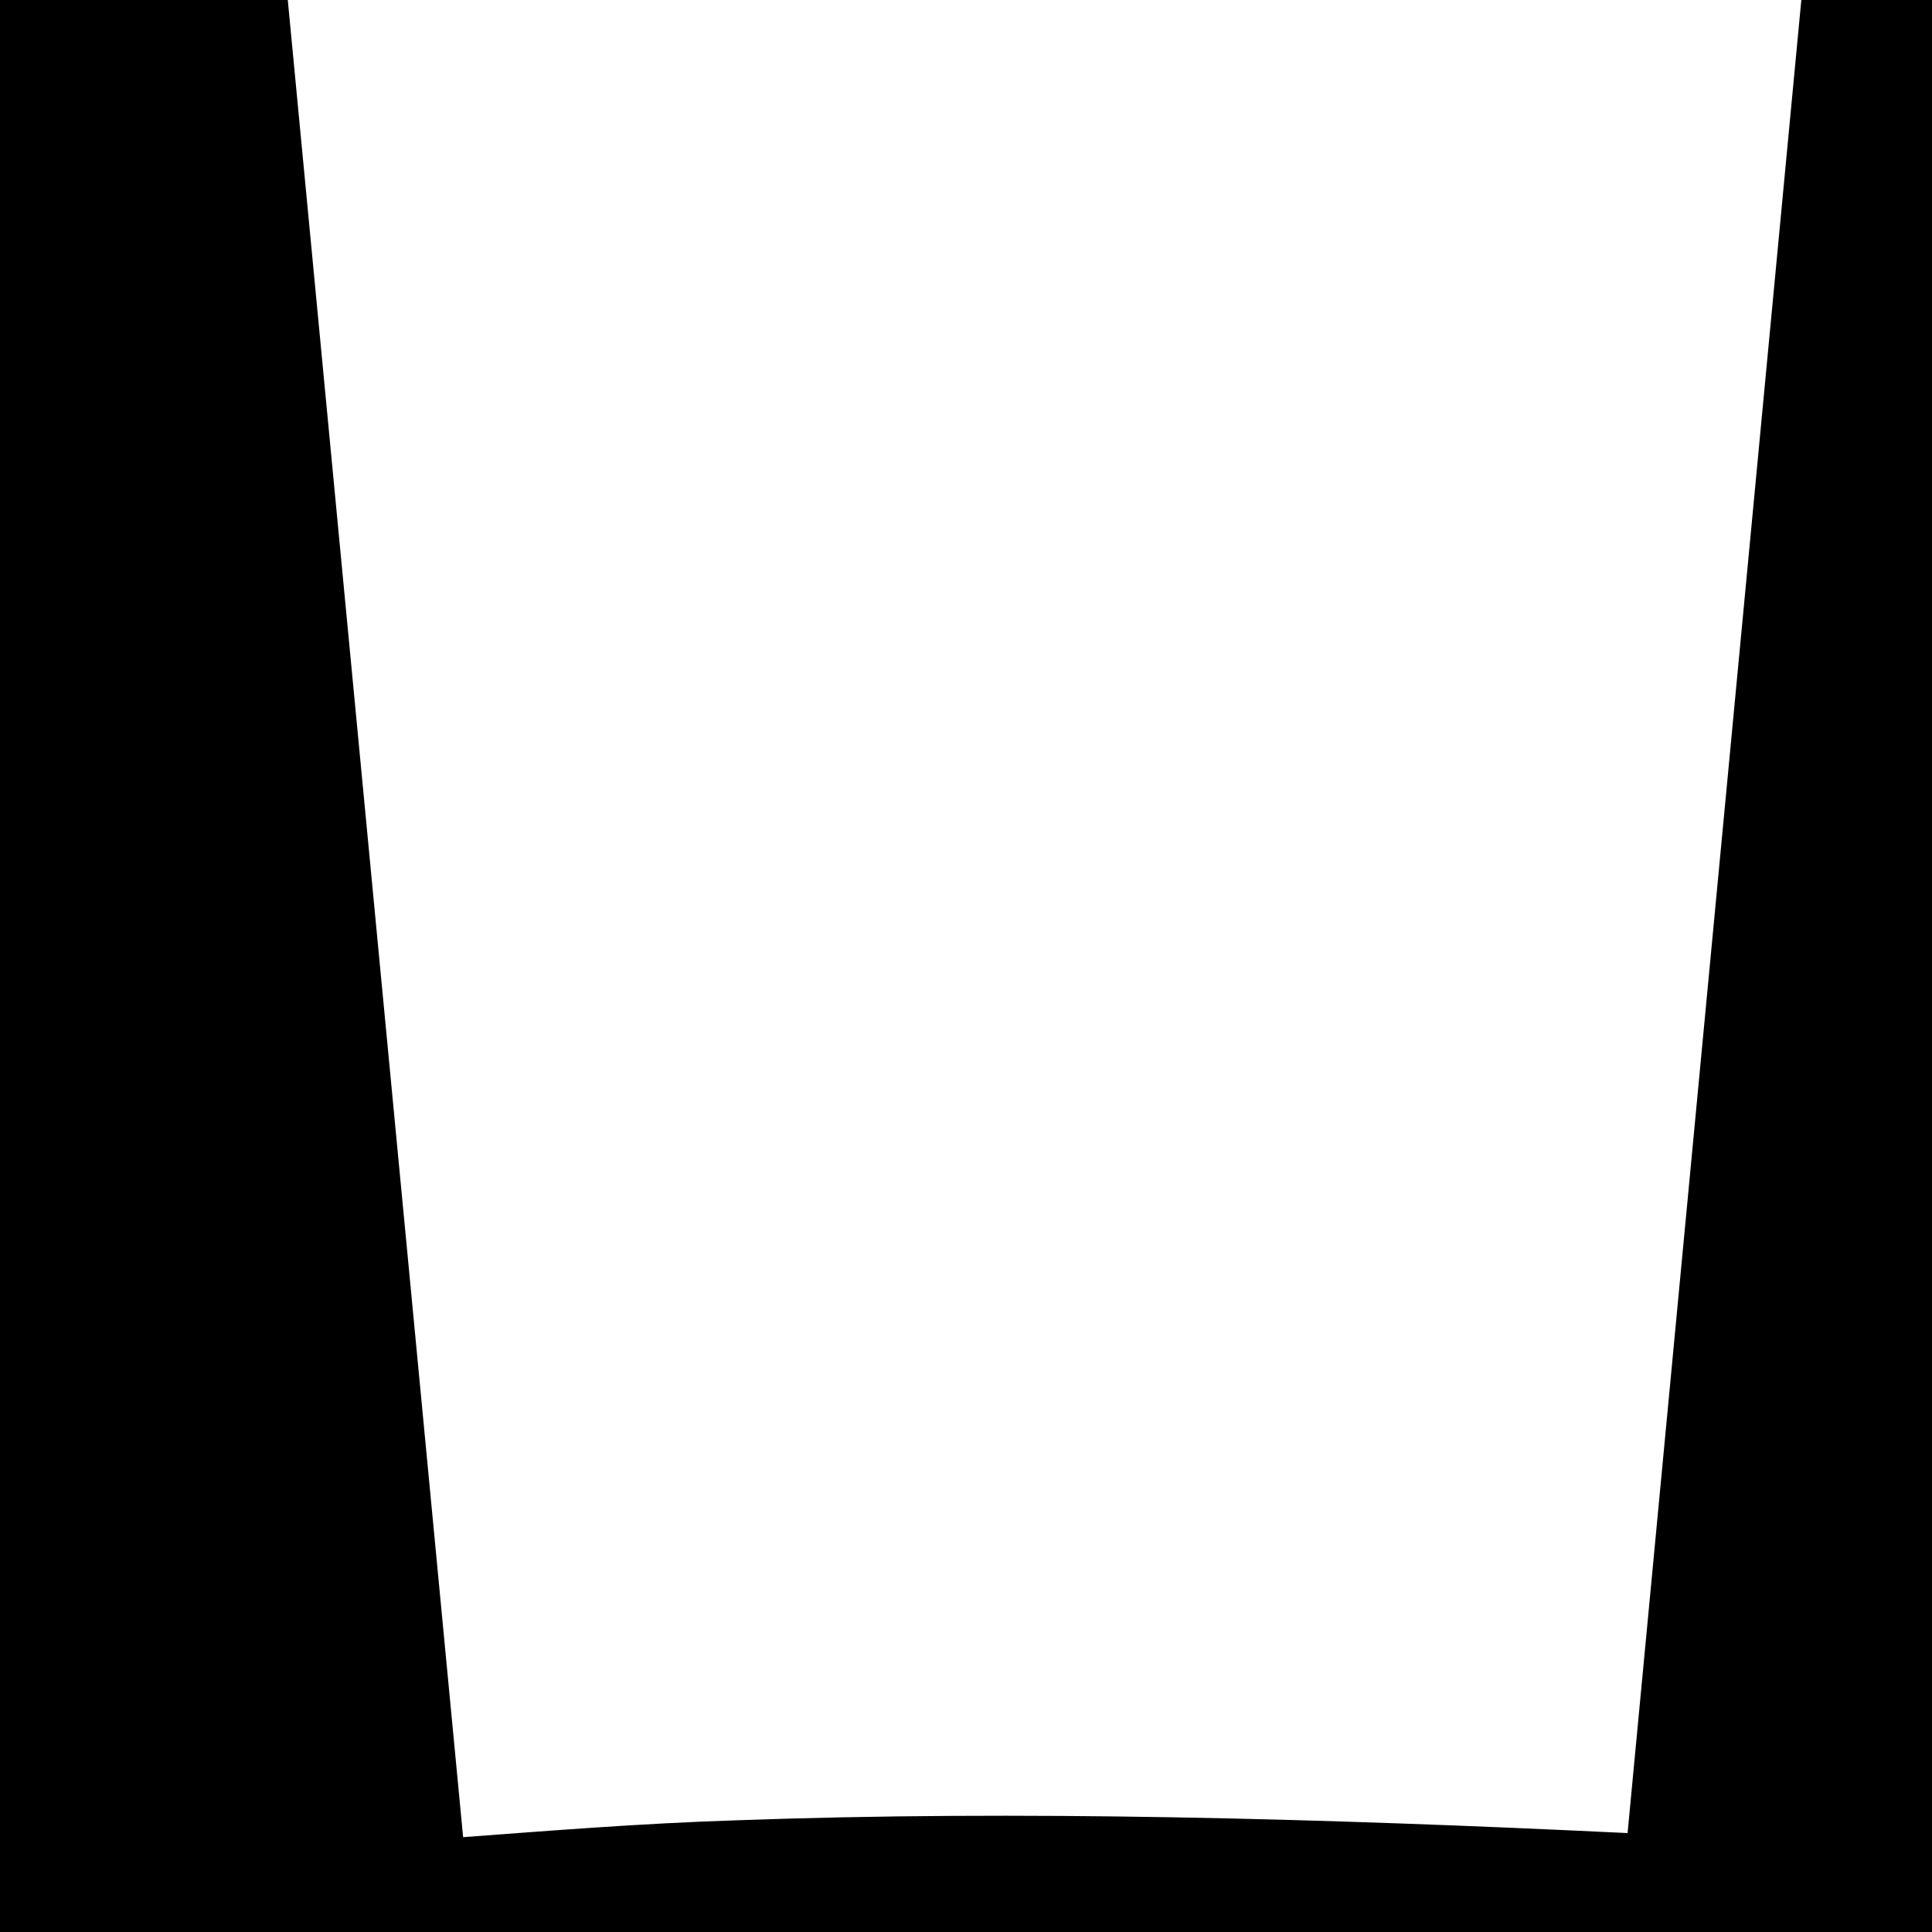
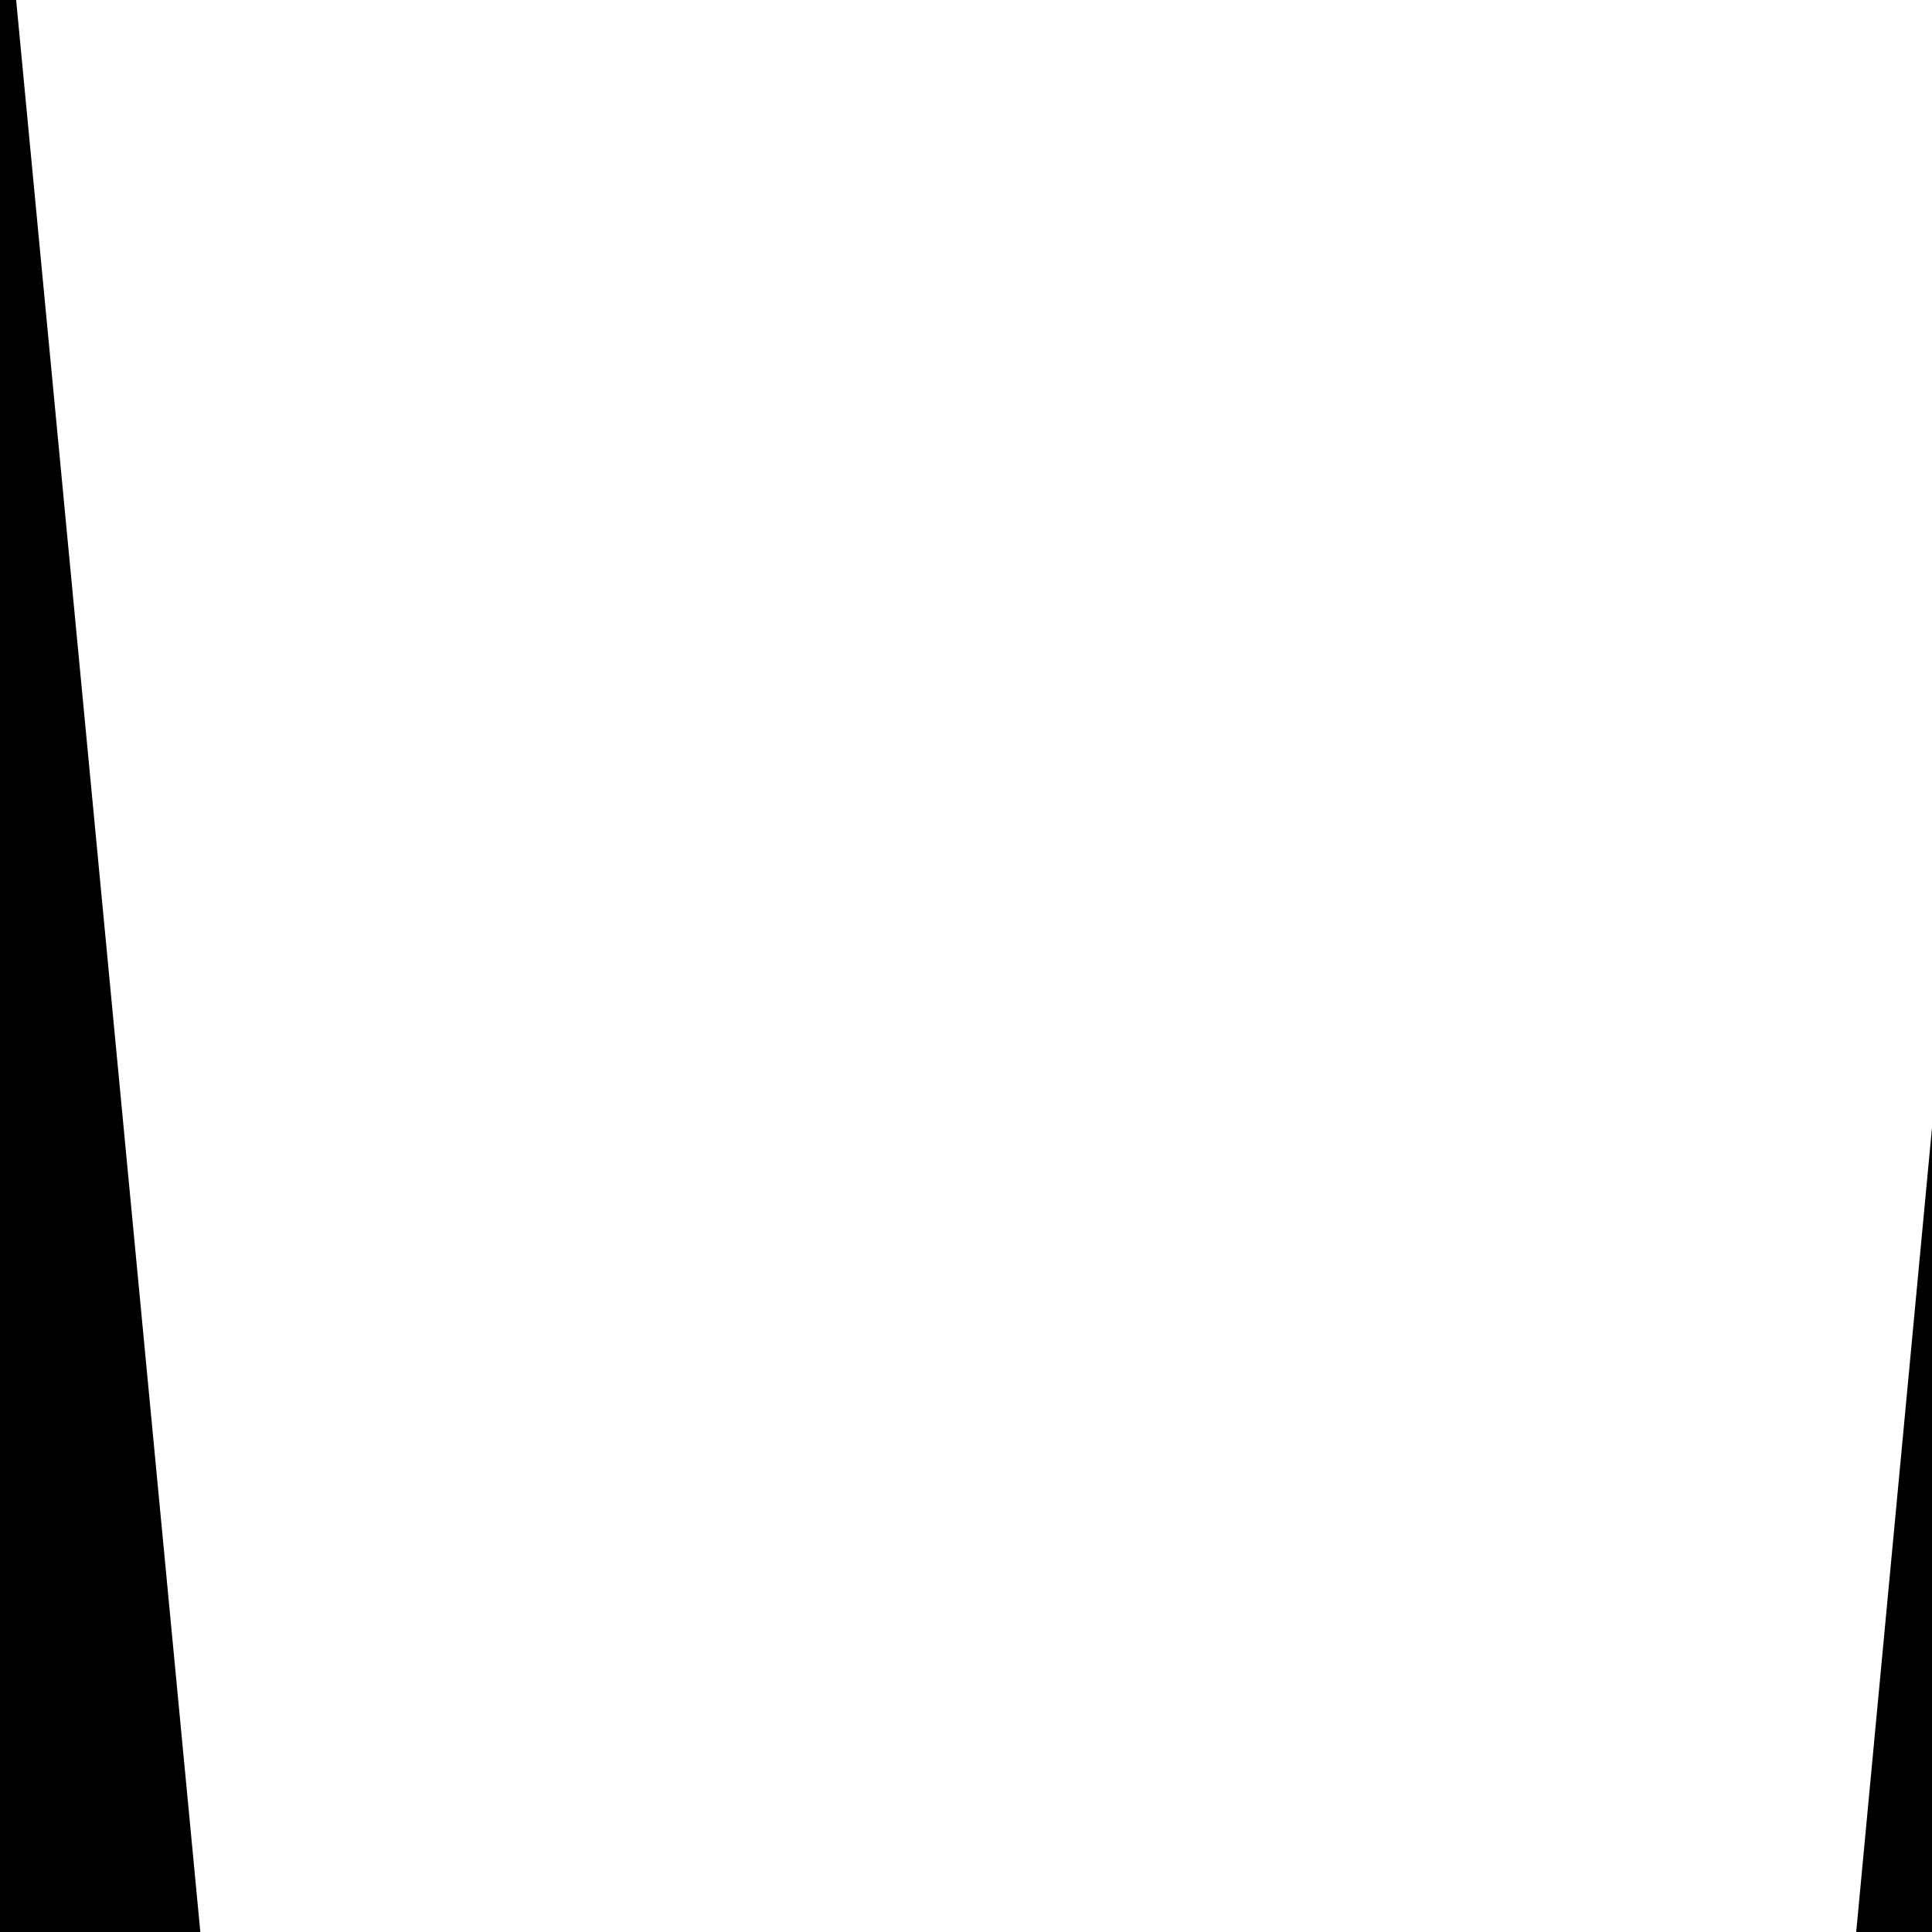
<svg xmlns="http://www.w3.org/2000/svg" height="1mm" version="1.1" viewBox="0 0 1 1" width="1mm" id="svg881">
  <defs id="defs885" />
-   <path style="color:#000000;font-style:normal;font-variant:normal;font-weight:normal;font-stretch:normal;font-size:medium;line-height:normal;font-family:sans-serif;font-variant-ligatures:normal;font-variant-position:normal;font-variant-caps:normal;font-variant-numeric:normal;font-variant-alternates:normal;font-feature-settings:normal;text-indent:0;text-align:start;text-decoration:none;text-decoration-line:none;text-decoration-style:solid;text-decoration-color:#000000;letter-spacing:normal;word-spacing:normal;text-transform:none;writing-mode:lr-tb;direction:ltr;text-orientation:mixed;dominant-baseline:auto;baseline-shift:baseline;text-anchor:start;white-space:normal;shape-padding:0;clip-rule:nonzero;display:inline;overflow:visible;visibility:visible;opacity:1;isolation:auto;mix-blend-mode:normal;color-interpolation:sRGB;color-interpolation-filters:linearRGB;solid-color:#000000;solid-opacity:1;vector-effect:none;fill:#000000;fill-opacity:1;fill-rule:nonzero;stroke:none;stroke-width:0.3;stroke-linecap:butt;stroke-linejoin:miter;stroke-miterlimit:4;stroke-dasharray:none;stroke-dashoffset:0;stroke-opacity:1;color-rendering:auto;image-rendering:auto;shape-rendering:auto;text-rendering:auto;enable-background:accumulate" d="M 2.084 -1.467 C -0.247 -1.467 -1.765 -0.911 -2.666 0.137 C -3.566 1.184 -3.779 2.611 -3.779 4.203 C -3.779 5.795 -3.569 8.166 -2.744 10.203 C -2.332 11.222 -1.762 12.163 -0.961 12.861 C -0.159 13.561 0.879 13.998 2.133 13.998 C 3.385 13.998 4.427 13.566 5.225 12.869 C 6.022 12.173 6.581 11.231 6.984 10.209 C 7.791 8.165 7.976 5.772 7.947 4.098 C 7.919 2.43 7.706 1.021 6.805 0.016 C 5.903 -0.991 4.405 -1.467 2.084 -1.467 z M 2.084 -0.498 C 2.65 -0.498 3.124 -0.459 3.562 -0.402 L 3.184 3.586 C 2.582 3.557 1.992 3.541 1.441 3.561 C 1.254 3.567 1.081 3.581 0.906 3.594 L 0.527 -0.377 C 0.986 -0.448 1.484 -0.498 2.084 -0.498 z M 4.512 -0.18 C 5.206 0.021 5.749 0.286 6.086 0.662 C 6.727 1.377 6.948 2.507 6.979 4.076 C 5.968 3.873 5.024 3.73 4.148 3.652 L 4.512 -0.18 z M -0.418 -0.125 L -0.059 3.678 C -1.025 3.778 -1.928 3.932 -2.803 4.104 C -2.792 2.656 -2.576 1.514 -1.932 0.764 C -1.599 0.377 -1.075 0.094 -0.418 -0.125 z M 2.787 4.521 C 4.011 4.559 5.393 4.736 6.943 5.057 C 6.894 6.539 6.687 8.337 6.088 9.854 C 5.723 10.777 5.226 11.58 4.586 12.139 C 3.945 12.699 3.169 13.031 2.133 13.031 C 1.098 13.031 0.317 12.695 -0.33 12.131 C -0.976 11.567 -1.474 10.762 -1.848 9.84 C -2.466 8.312 -2.691 6.521 -2.76 5.084 C -1.058 4.744 0.668 4.457 2.787 4.521 z " transform="scale(0.2645833)" id="path942-1" />
-   <path style="color:#000000;font-style:normal;font-variant:normal;font-weight:normal;font-stretch:normal;font-size:medium;line-height:normal;font-family:sans-serif;font-variant-ligatures:normal;font-variant-position:normal;font-variant-caps:normal;font-variant-numeric:normal;font-variant-alternates:normal;font-feature-settings:normal;text-indent:0;text-align:start;text-decoration:none;text-decoration-line:none;text-decoration-style:solid;text-decoration-color:#000000;letter-spacing:normal;word-spacing:normal;text-transform:none;writing-mode:lr-tb;direction:ltr;text-orientation:mixed;dominant-baseline:auto;baseline-shift:baseline;text-anchor:start;white-space:normal;shape-padding:0;clip-rule:nonzero;display:inline;overflow:visible;visibility:visible;opacity:1;isolation:auto;mix-blend-mode:normal;color-interpolation:sRGB;color-interpolation-filters:linearRGB;solid-color:#000000;solid-opacity:1;vector-effect:none;fill:#000000;fill-opacity:1;fill-rule:nonzero;stroke:none;stroke-width:0.265px;stroke-linecap:butt;stroke-linejoin:miter;stroke-miterlimit:4;stroke-dasharray:none;stroke-dashoffset:0;stroke-opacity:1;color-rendering:auto;image-rendering:auto;shape-rendering:auto;text-rendering:auto;enable-background:accumulate" d="M 2.844,0.076 2.604,0.189 C 3.215,1.492 2.594,2.896 2.594,2.896 l 0.242,0.109 c 0,0 0.679,-1.499 0.008,-2.93 z" id="path6881" />
-   <path style="color:#000000;font-style:normal;font-variant:normal;font-weight:normal;font-stretch:normal;font-size:medium;line-height:normal;font-family:sans-serif;font-variant-ligatures:normal;font-variant-position:normal;font-variant-caps:normal;font-variant-numeric:normal;font-variant-alternates:normal;font-feature-settings:normal;text-indent:0;text-align:start;text-decoration:none;text-decoration-line:none;text-decoration-style:solid;text-decoration-color:#000000;letter-spacing:normal;word-spacing:normal;text-transform:none;writing-mode:lr-tb;direction:ltr;text-orientation:mixed;dominant-baseline:auto;baseline-shift:baseline;text-anchor:start;white-space:normal;shape-padding:0;clip-rule:nonzero;display:inline;overflow:visible;visibility:visible;opacity:1;isolation:auto;mix-blend-mode:normal;color-interpolation:sRGB;color-interpolation-filters:linearRGB;solid-color:#000000;solid-opacity:1;vector-effect:none;fill:#000000;fill-opacity:1;fill-rule:nonzero;stroke:none;stroke-width:0.265;stroke-linecap:butt;stroke-linejoin:miter;stroke-miterlimit:4;stroke-dasharray:none;stroke-dashoffset:0;stroke-opacity:1;color-rendering:auto;image-rendering:auto;shape-rendering:auto;text-rendering:auto;enable-background:accumulate" d="m 3.916,0.4 -0.25,0.082 C 4.011,1.527 3.656,2.705 3.656,2.705 l 0.254,0.078 c 0,0 0.385,-1.232 0.006,-2.383 z" id="path6881-3" />
-   <path style="color:#000000;font-style:normal;font-variant:normal;font-weight:normal;font-stretch:normal;font-size:medium;line-height:normal;font-family:sans-serif;font-variant-ligatures:normal;font-variant-position:normal;font-variant-caps:normal;font-variant-numeric:normal;font-variant-alternates:normal;font-feature-settings:normal;text-indent:0;text-align:start;text-decoration:none;text-decoration-line:none;text-decoration-style:solid;text-decoration-color:#000000;letter-spacing:normal;word-spacing:normal;text-transform:none;writing-mode:lr-tb;direction:ltr;text-orientation:mixed;dominant-baseline:auto;baseline-shift:baseline;text-anchor:start;white-space:normal;shape-padding:0;clip-rule:nonzero;display:inline;overflow:visible;visibility:visible;opacity:1;isolation:auto;mix-blend-mode:normal;color-interpolation:sRGB;color-interpolation-filters:linearRGB;solid-color:#000000;solid-opacity:1;vector-effect:none;fill:#000000;fill-opacity:1;fill-rule:nonzero;stroke:none;stroke-width:0.265;stroke-linecap:butt;stroke-linejoin:miter;stroke-miterlimit:4;stroke-dasharray:none;stroke-dashoffset:0;stroke-opacity:1;color-rendering:auto;image-rendering:auto;shape-rendering:auto;text-rendering:auto;enable-background:accumulate" d="M 4.891,0.75 4.635,0.814 C 4.846,1.654 4.615,2.592 4.615,2.592 L 4.873,2.656 c 0,0 0.251,-0.979 0.018,-1.906 z" id="path6881-3-3" />
-   <path style="color:#000000;font-style:normal;font-variant:normal;font-weight:normal;font-stretch:normal;font-size:medium;line-height:normal;font-family:sans-serif;font-variant-ligatures:normal;font-variant-position:normal;font-variant-caps:normal;font-variant-numeric:normal;font-variant-alternates:normal;font-feature-settings:normal;text-indent:0;text-align:start;text-decoration:none;text-decoration-line:none;text-decoration-style:solid;text-decoration-color:#000000;letter-spacing:normal;word-spacing:normal;text-transform:none;writing-mode:lr-tb;direction:ltr;text-orientation:mixed;dominant-baseline:auto;baseline-shift:baseline;text-anchor:start;white-space:normal;shape-padding:0;clip-rule:nonzero;display:inline;overflow:visible;visibility:visible;opacity:1;isolation:auto;mix-blend-mode:normal;color-interpolation:sRGB;color-interpolation-filters:linearRGB;solid-color:#000000;solid-opacity:1;vector-effect:none;fill:#000000;fill-opacity:1;fill-rule:nonzero;stroke:none;stroke-width:0.265px;stroke-linecap:butt;stroke-linejoin:miter;stroke-miterlimit:4;stroke-dasharray:none;stroke-dashoffset:0;stroke-opacity:1;color-rendering:auto;image-rendering:auto;shape-rendering:auto;text-rendering:auto;enable-background:accumulate" d="m -1.695,0.113 c 0,0 -0.623,1.521 0.1,2.926 l 0.234,-0.121 C -2.019,1.638 -1.449,0.213 -1.449,0.213 Z" id="path6881-5" />
-   <path style="color:#000000;font-style:normal;font-variant:normal;font-weight:normal;font-stretch:normal;font-size:medium;line-height:normal;font-family:sans-serif;font-variant-ligatures:normal;font-variant-position:normal;font-variant-caps:normal;font-variant-numeric:normal;font-variant-alternates:normal;font-feature-settings:normal;text-indent:0;text-align:start;text-decoration:none;text-decoration-line:none;text-decoration-style:solid;text-decoration-color:#000000;letter-spacing:normal;word-spacing:normal;text-transform:none;writing-mode:lr-tb;direction:ltr;text-orientation:mixed;dominant-baseline:auto;baseline-shift:baseline;text-anchor:start;white-space:normal;shape-padding:0;clip-rule:nonzero;display:inline;overflow:visible;visibility:visible;opacity:1;isolation:auto;mix-blend-mode:normal;color-interpolation:sRGB;color-interpolation-filters:linearRGB;solid-color:#000000;solid-opacity:1;vector-effect:none;fill:#000000;fill-opacity:1;fill-rule:nonzero;stroke:none;stroke-width:0.265;stroke-linecap:butt;stroke-linejoin:miter;stroke-miterlimit:4;stroke-dasharray:none;stroke-dashoffset:0;stroke-opacity:1;color-rendering:auto;image-rendering:auto;shape-rendering:auto;text-rendering:auto;enable-background:accumulate" d="m -2.76,0.373 c 0,0 -0.341,1.247 0.08,2.383 l 0.248,-0.094 C -2.814,1.63 -2.504,0.441 -2.504,0.441 Z" id="path6881-3-6" />
-   <path style="color:#000000;font-style:normal;font-variant:normal;font-weight:normal;font-stretch:normal;font-size:medium;line-height:normal;font-family:sans-serif;font-variant-ligatures:normal;font-variant-position:normal;font-variant-caps:normal;font-variant-numeric:normal;font-variant-alternates:normal;font-feature-settings:normal;text-indent:0;text-align:start;text-decoration:none;text-decoration-line:none;text-decoration-style:solid;text-decoration-color:#000000;letter-spacing:normal;word-spacing:normal;text-transform:none;writing-mode:lr-tb;direction:ltr;text-orientation:mixed;dominant-baseline:auto;baseline-shift:baseline;text-anchor:start;white-space:normal;shape-padding:0;clip-rule:nonzero;display:inline;overflow:visible;visibility:visible;opacity:1;isolation:auto;mix-blend-mode:normal;color-interpolation:sRGB;color-interpolation-filters:linearRGB;solid-color:#000000;solid-opacity:1;vector-effect:none;fill:#000000;fill-opacity:1;fill-rule:nonzero;stroke:none;stroke-width:0.265;stroke-linecap:butt;stroke-linejoin:miter;stroke-miterlimit:4;stroke-dasharray:none;stroke-dashoffset:0;stroke-opacity:1;color-rendering:auto;image-rendering:auto;shape-rendering:auto;text-rendering:auto;enable-background:accumulate" d="m -3.709,0.609 c 0,0 -0.217,0.988 0.051,1.906 l 0.254,-0.074 C -3.646,1.61 -3.451,0.666 -3.451,0.666 Z" id="path6881-3-3-2" />
+   <path style="color:#000000;font-style:normal;font-variant:normal;font-weight:normal;font-stretch:normal;font-size:medium;line-height:normal;font-family:sans-serif;font-variant-ligatures:normal;font-variant-position:normal;font-variant-caps:normal;font-variant-numeric:normal;font-variant-alternates:normal;font-feature-settings:normal;text-indent:0;text-align:start;text-decoration:none;text-decoration-line:none;text-decoration-style:solid;text-decoration-color:#000000;letter-spacing:normal;word-spacing:normal;text-transform:none;writing-mode:lr-tb;direction:ltr;text-orientation:mixed;dominant-baseline:auto;baseline-shift:baseline;text-anchor:start;white-space:normal;shape-padding:0;clip-rule:nonzero;display:inline;overflow:visible;visibility:visible;opacity:1;isolation:auto;mix-blend-mode:normal;color-interpolation:sRGB;color-interpolation-filters:linearRGB;solid-color:#000000;solid-opacity:1;vector-effect:none;fill:#000000;fill-opacity:1;fill-rule:nonzero;stroke:none;stroke-width:0.107;stroke-linecap:butt;stroke-linejoin:miter;stroke-miterlimit:4;stroke-dasharray:none;stroke-dashoffset:0;stroke-opacity:1;color-rendering:auto;image-rendering:auto;shape-rendering:auto;text-rendering:auto;enable-background:accumulate" d="m 0.546,-0.571 c -0.831,0 -1.373,0.198 -1.694,0.572 -0.321,0.374 -0.397,0.883 -0.397,1.45 0,0.568 0.075,1.413 0.369,2.14 0.147,0.363 0.35,0.699 0.636,0.948 0.286,0.249 0.656,0.405 1.103,0.405 0.447,0 0.818,-0.154 1.103,-0.403 C 1.951,4.294 2.15,3.958 2.294,3.593 2.582,2.865 2.648,2.011 2.638,1.414 2.627,0.819 2.551,0.317 2.23,-0.042 1.909,-0.401 1.374,-0.571 0.546,-0.571 Z m 0,0.346 c 0.202,0 0.371,0.014 0.527,0.034 L 0.939,1.231 C 0.724,1.221 0.514,1.215 0.317,1.222 c -0.067,0.002 -0.128,0.007 -0.191,0.012 l -0.135,-1.416 c 0.163,-0.025 0.341,-0.043 0.555,-0.043 z M 1.412,-0.112 C 1.66,-0.04 1.854,0.054 1.974,0.188 2.202,0.443 2.281,0.847 2.292,1.406 1.932,1.334 1.595,1.283 1.283,1.255 Z m -1.758,0.02 0.128,1.356 c -0.345,0.036 -0.667,0.091 -0.979,0.152 0.004,-0.516 0.081,-0.924 0.311,-1.191 0.118,-0.138 0.306,-0.239 0.54,-0.317 z M 0.797,1.565 C 1.234,1.578 1.727,1.641 2.28,1.756 2.262,2.285 2.188,2.926 1.974,3.467 1.844,3.796 1.667,4.082 1.439,4.282 1.21,4.481 0.933,4.6 0.564,4.6 c -0.369,0 -0.648,-0.12 -0.878,-0.321 -0.23,-0.201 -0.408,-0.488 -0.541,-0.817 C -1.076,2.917 -1.156,2.278 -1.181,1.766 -0.574,1.644 0.041,1.542 0.797,1.565 Z" id="path942-1" />
+   <path style="color:#000000;font-style:normal;font-variant:normal;font-weight:normal;font-stretch:normal;font-size:medium;line-height:normal;font-family:sans-serif;font-variant-ligatures:normal;font-variant-position:normal;font-variant-caps:normal;font-variant-numeric:normal;font-variant-alternates:normal;font-feature-settings:normal;text-indent:0;text-align:start;text-decoration:none;text-decoration-line:none;text-decoration-style:solid;text-decoration-color:#000000;letter-spacing:normal;word-spacing:normal;text-transform:none;writing-mode:lr-tb;direction:ltr;text-orientation:mixed;dominant-baseline:auto;baseline-shift:baseline;text-anchor:start;white-space:normal;shape-padding:0;clip-rule:nonzero;display:inline;overflow:visible;visibility:visible;opacity:1;isolation:auto;mix-blend-mode:normal;color-interpolation:sRGB;color-interpolation-filters:linearRGB;solid-color:#000000;solid-opacity:1;vector-effect:none;fill:#000000;fill-opacity:1;fill-rule:nonzero;stroke:none;stroke-width:0.291px;stroke-linecap:butt;stroke-linejoin:miter;stroke-miterlimit:4;stroke-dasharray:none;stroke-dashoffset:0;stroke-opacity:1;color-rendering:auto;image-rendering:auto;shape-rendering:auto;text-rendering:auto;enable-background:accumulate" d="M 3.791,0.445 3.527,0.569 C 4.2,2.005 3.516,3.552 3.516,3.552 l 0.267,0.12 c 0,0 0.748,-1.652 0.009,-3.227 z" id="path6881" />
+   <path style="color:#000000;font-style:normal;font-variant:normal;font-weight:normal;font-stretch:normal;font-size:medium;line-height:normal;font-family:sans-serif;font-variant-ligatures:normal;font-variant-position:normal;font-variant-caps:normal;font-variant-numeric:normal;font-variant-alternates:normal;font-feature-settings:normal;text-indent:0;text-align:start;text-decoration:none;text-decoration-line:none;text-decoration-style:solid;text-decoration-color:#000000;letter-spacing:normal;word-spacing:normal;text-transform:none;writing-mode:lr-tb;direction:ltr;text-orientation:mixed;dominant-baseline:auto;baseline-shift:baseline;text-anchor:start;white-space:normal;shape-padding:0;clip-rule:nonzero;display:inline;overflow:visible;visibility:visible;opacity:1;isolation:auto;mix-blend-mode:normal;color-interpolation:sRGB;color-interpolation-filters:linearRGB;solid-color:#000000;solid-opacity:1;vector-effect:none;fill:#000000;fill-opacity:1;fill-rule:nonzero;stroke:none;stroke-width:0.291;stroke-linecap:butt;stroke-linejoin:miter;stroke-miterlimit:4;stroke-dasharray:none;stroke-dashoffset:0;stroke-opacity:1;color-rendering:auto;image-rendering:auto;shape-rendering:auto;text-rendering:auto;enable-background:accumulate" d="M 5.327,1.187 5.045,1.258 C 5.278,2.183 5.023,3.216 5.023,3.216 l 0.284,0.071 c 0,0 0.277,-1.078 0.019,-2.1 z" id="path6881-3-3" />
+   <path style="color:#000000;font-style:normal;font-variant:normal;font-weight:normal;font-stretch:normal;font-size:medium;line-height:normal;font-family:sans-serif;font-variant-ligatures:normal;font-variant-position:normal;font-variant-caps:normal;font-variant-numeric:normal;font-variant-alternates:normal;font-feature-settings:normal;text-indent:0;text-align:start;text-decoration:none;text-decoration-line:none;text-decoration-style:solid;text-decoration-color:#000000;letter-spacing:normal;word-spacing:normal;text-transform:none;writing-mode:lr-tb;direction:ltr;text-orientation:mixed;dominant-baseline:auto;baseline-shift:baseline;text-anchor:start;white-space:normal;shape-padding:0;clip-rule:nonzero;display:inline;overflow:visible;visibility:visible;opacity:1;isolation:auto;mix-blend-mode:normal;color-interpolation:sRGB;color-interpolation-filters:linearRGB;solid-color:#000000;solid-opacity:1;vector-effect:none;fill:#000000;fill-opacity:1;fill-rule:nonzero;stroke:none;stroke-width:0.291px;stroke-linecap:butt;stroke-linejoin:miter;stroke-miterlimit:4;stroke-dasharray:none;stroke-dashoffset:0;stroke-opacity:1;color-rendering:auto;image-rendering:auto;shape-rendering:auto;text-rendering:auto;enable-background:accumulate" d="m -2.675,0.486 c 0,0 -0.686,1.675 0.11,3.223 L -2.307,3.575 C -3.032,2.165 -2.404,0.595 -2.404,0.595 Z" id="path6881-5" />
+   <path style="color:#000000;font-style:normal;font-variant:normal;font-weight:normal;font-stretch:normal;font-size:medium;line-height:normal;font-family:sans-serif;font-variant-ligatures:normal;font-variant-position:normal;font-variant-caps:normal;font-variant-numeric:normal;font-variant-alternates:normal;font-feature-settings:normal;text-indent:0;text-align:start;text-decoration:none;text-decoration-line:none;text-decoration-style:solid;text-decoration-color:#000000;letter-spacing:normal;word-spacing:normal;text-transform:none;writing-mode:lr-tb;direction:ltr;text-orientation:mixed;dominant-baseline:auto;baseline-shift:baseline;text-anchor:start;white-space:normal;shape-padding:0;clip-rule:nonzero;display:inline;overflow:visible;visibility:visible;opacity:1;isolation:auto;mix-blend-mode:normal;color-interpolation:sRGB;color-interpolation-filters:linearRGB;solid-color:#000000;solid-opacity:1;vector-effect:none;fill:#000000;fill-opacity:1;fill-rule:nonzero;stroke:none;stroke-width:0.291;stroke-linecap:butt;stroke-linejoin:miter;stroke-miterlimit:4;stroke-dasharray:none;stroke-dashoffset:0;stroke-opacity:1;color-rendering:auto;image-rendering:auto;shape-rendering:auto;text-rendering:auto;enable-background:accumulate" d="m -4.147,1.032 c 0,0 -0.239,1.088 0.056,2.1 l 0.28,-0.082 C -4.078,2.134 -3.863,1.094 -3.863,1.094 Z" id="path6881-3-3-2" />
</svg>
